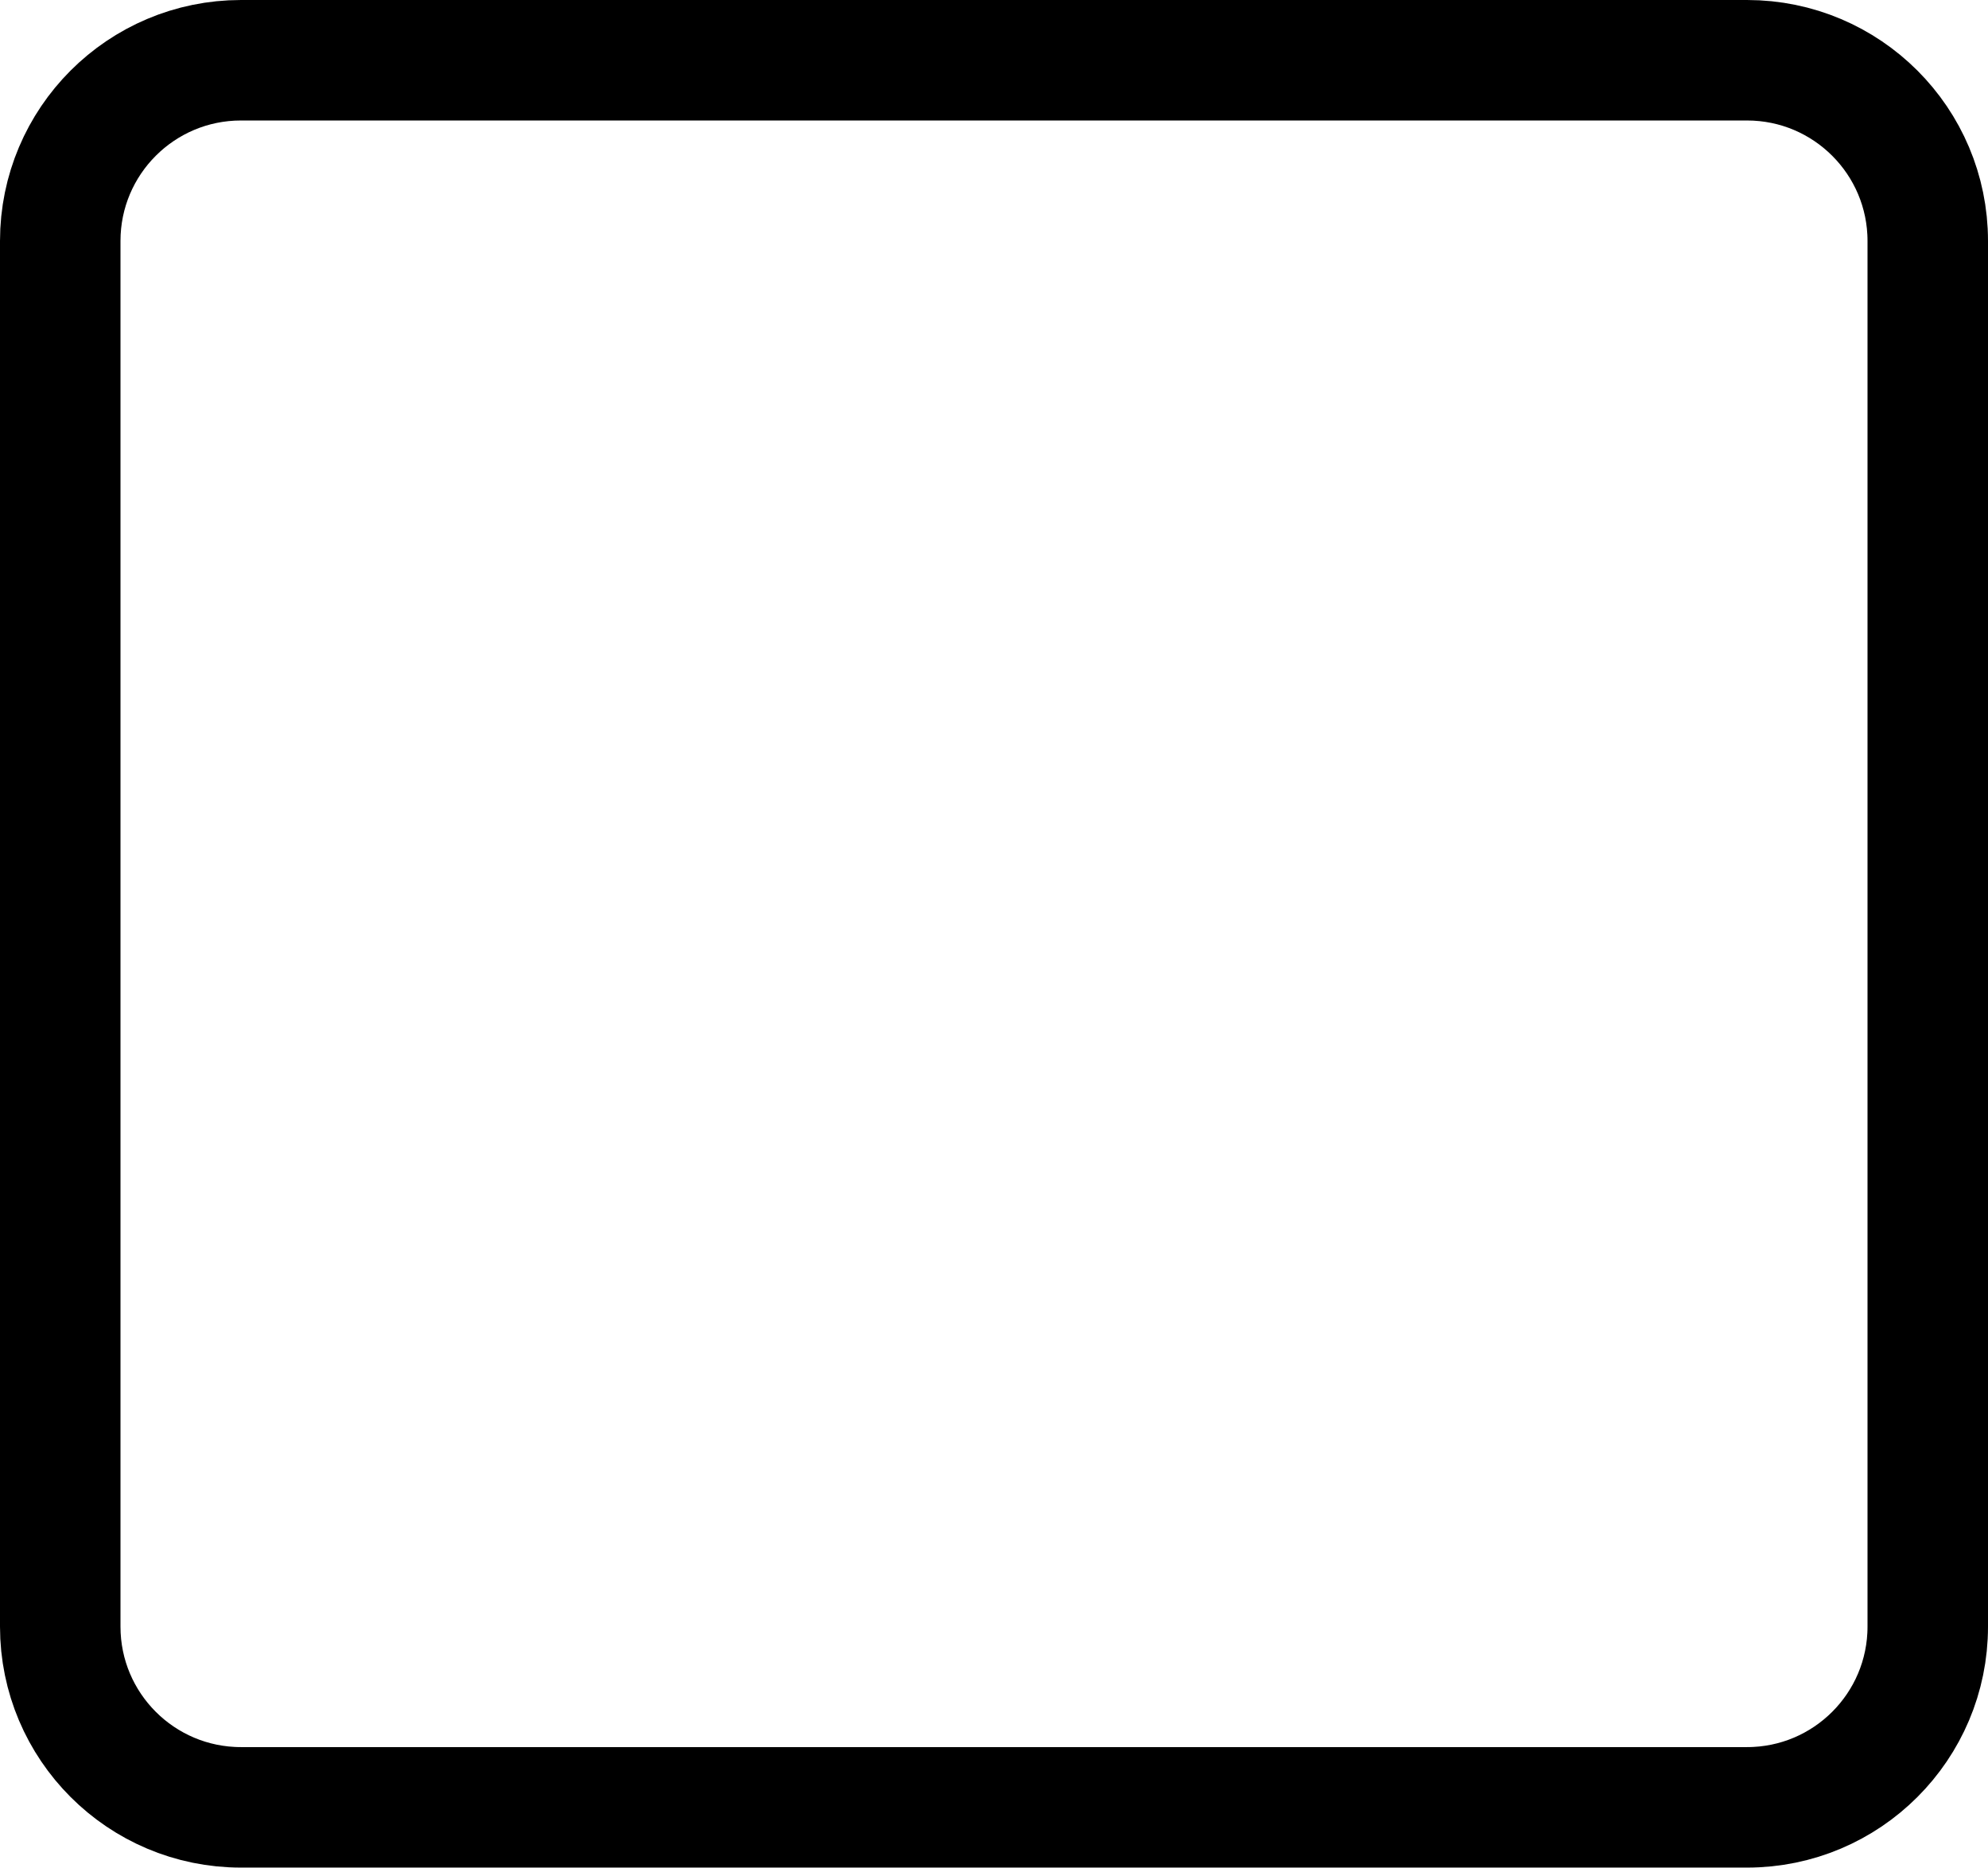
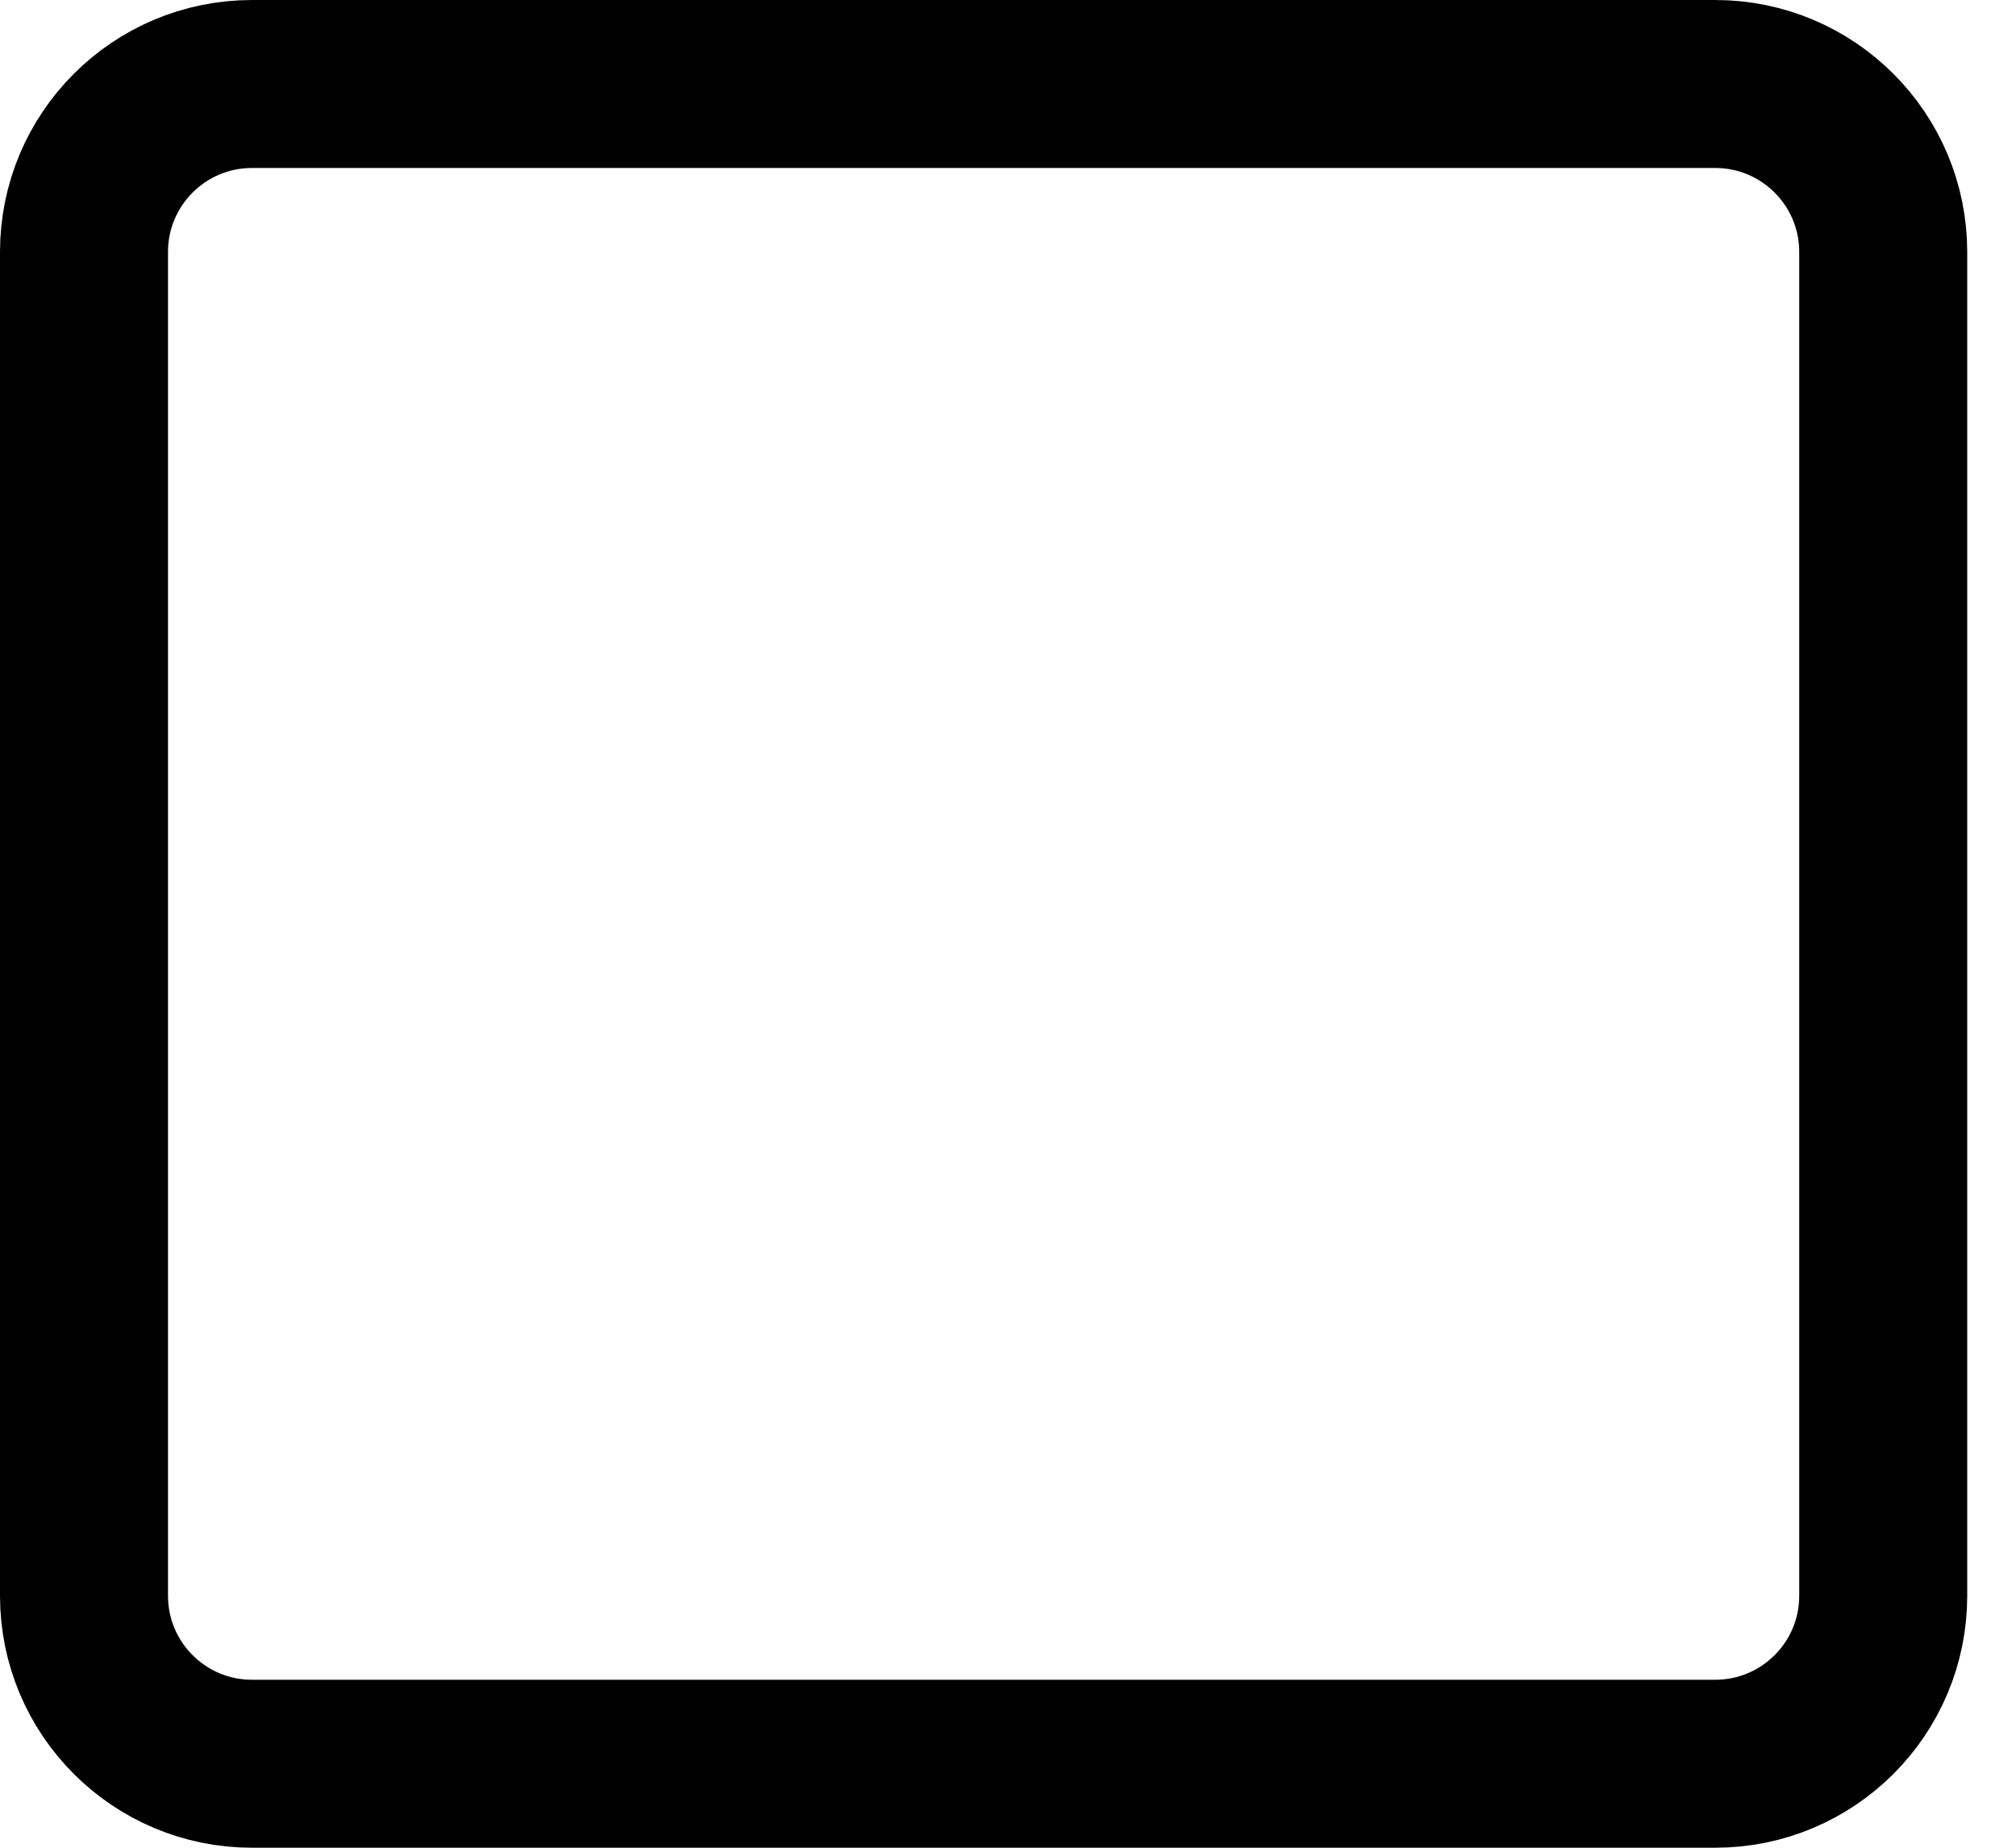
- <svg xmlns="http://www.w3.org/2000/svg" width="33" height="31" viewBox="0 0 33 31">
-   <rect x="1" y="1" width="31" height="29" rx="3" stroke="#000" stroke-width="2" fill="none" fill-rule="evenodd" />
+ <svg xmlns="http://www.w3.org/2000/svg" width="36px" height="33px" viewBox="0 0 36 33" version="1.1">
+   <defs />
+   <g id="Page-1" stroke="none" stroke-width="1" fill="none" fill-rule="evenodd">
+     <g id="unchecked" stroke="#000000" stroke-width="3">
+       <rect id="Rectangle" x="1.5" y="1.5" width="32.129" height="30" rx="3" />
+     </g>
+   </g>
</svg>
